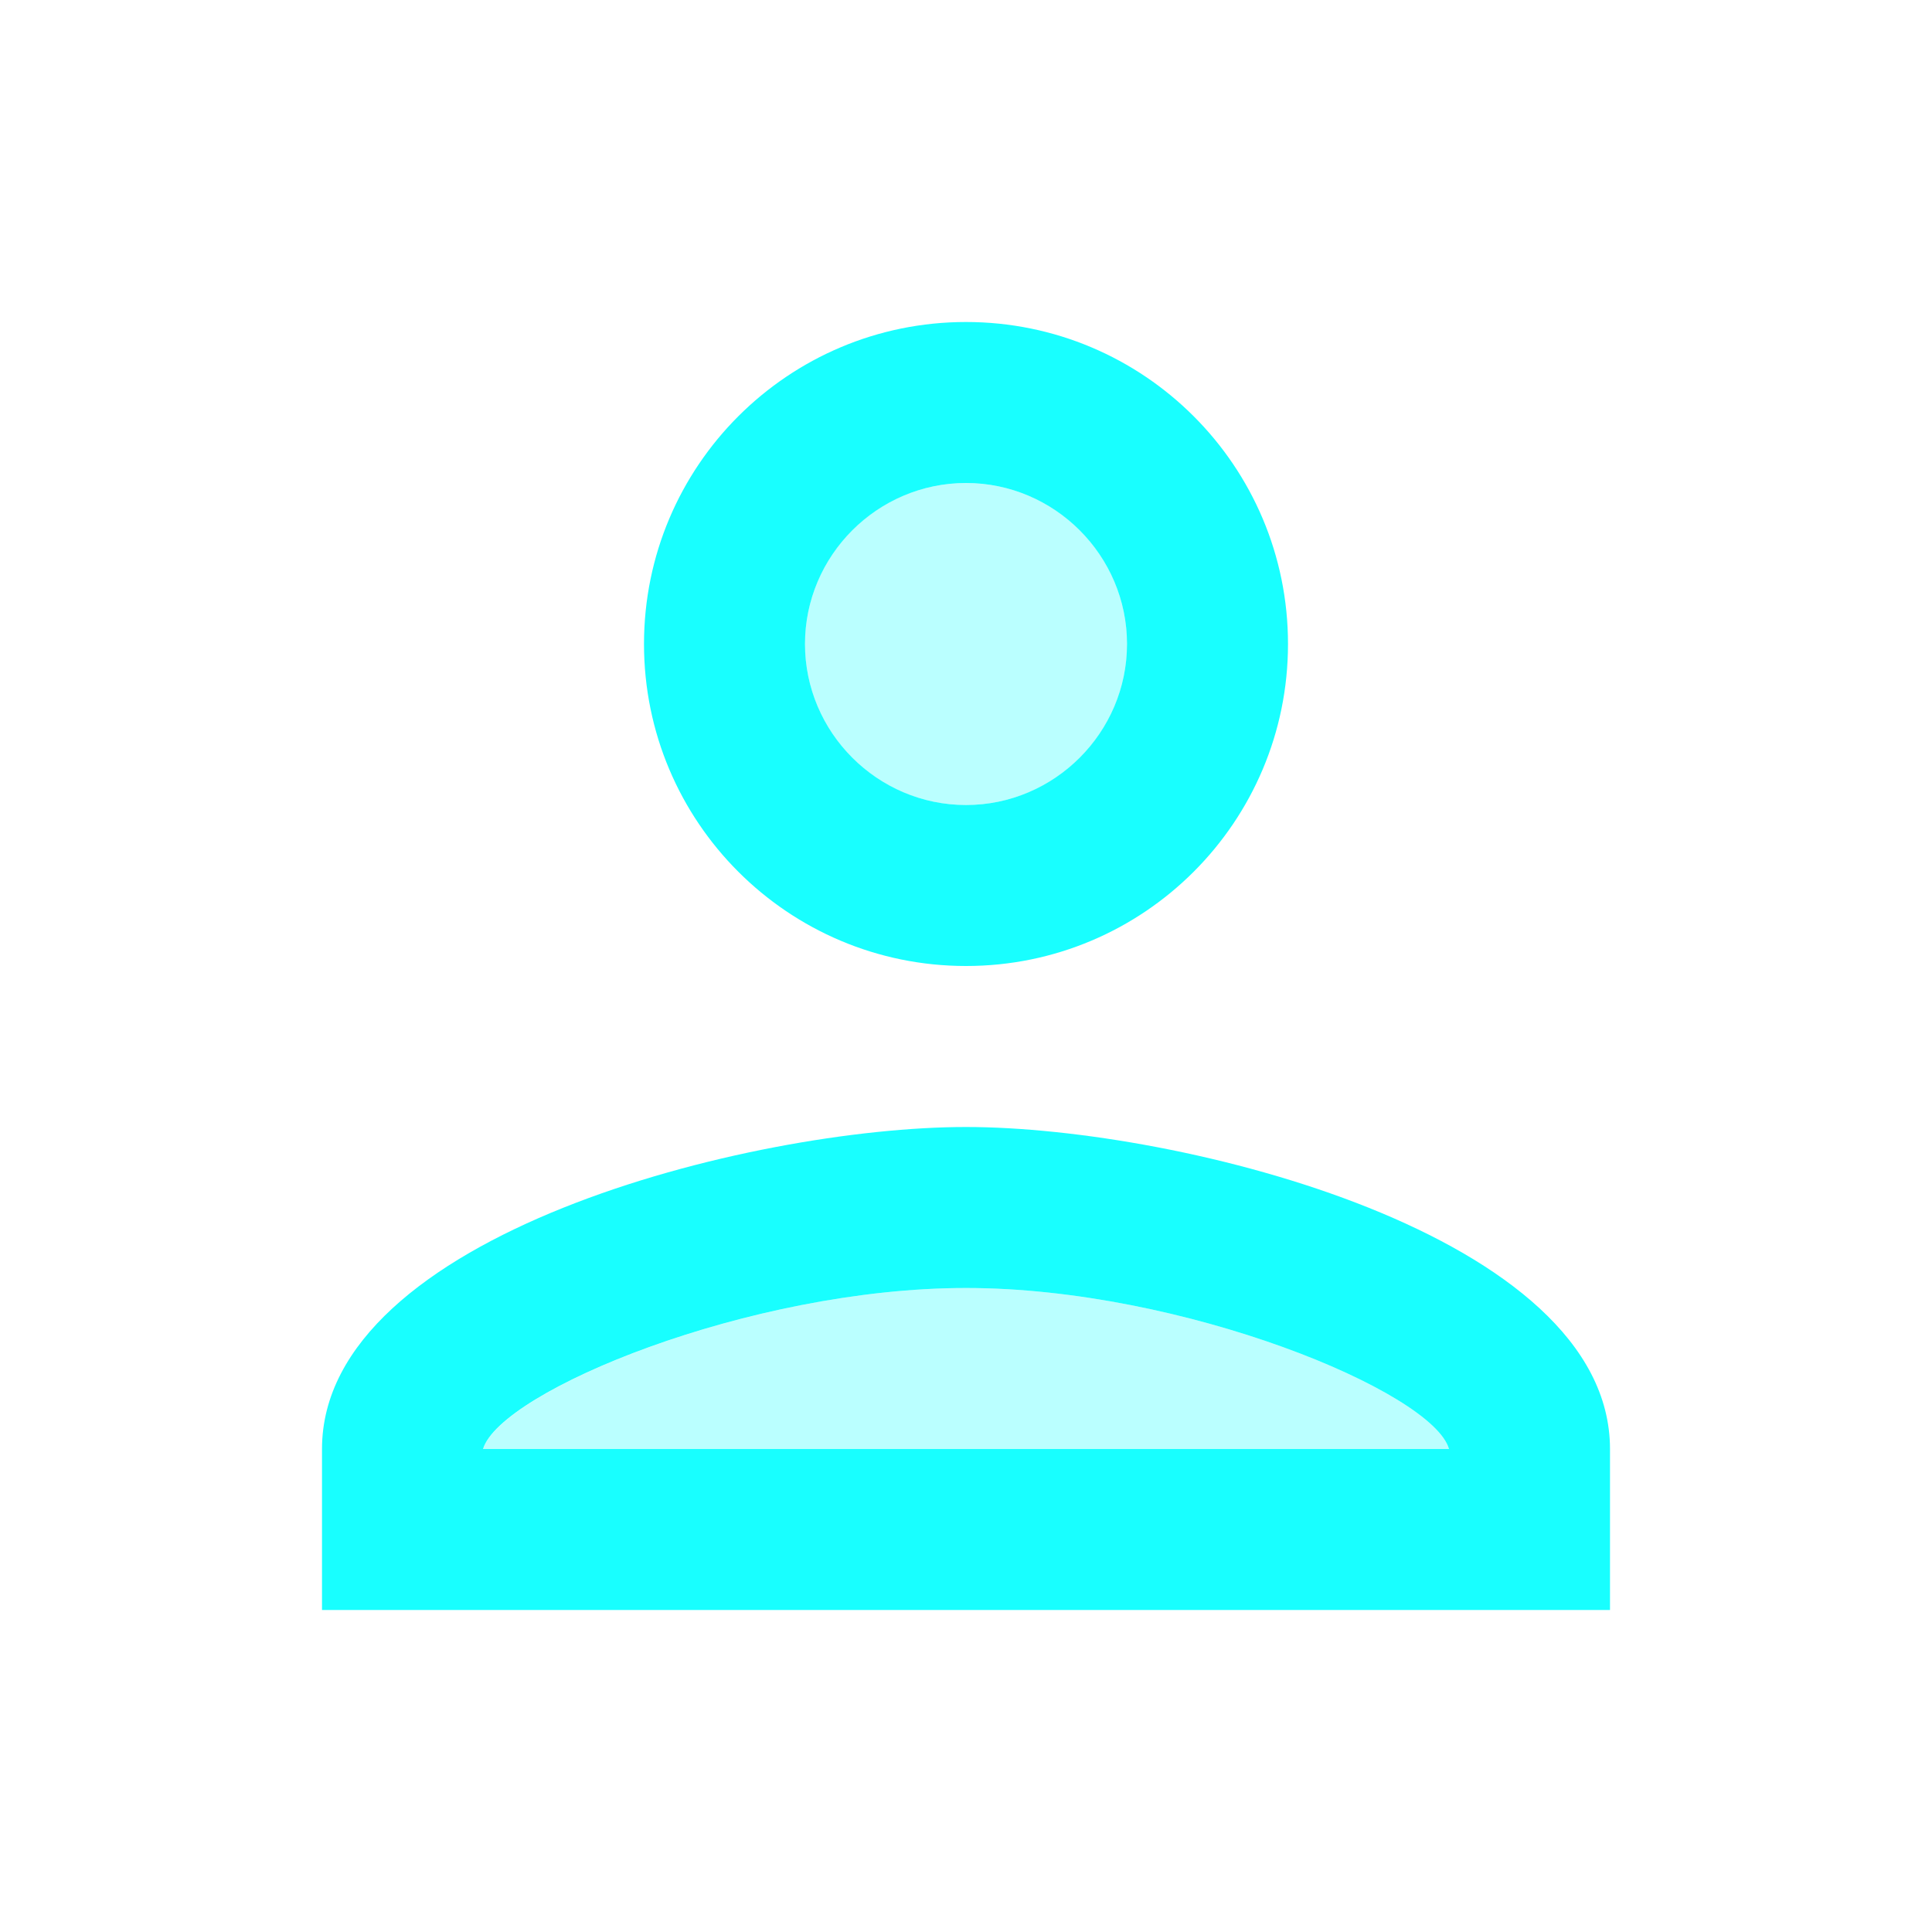
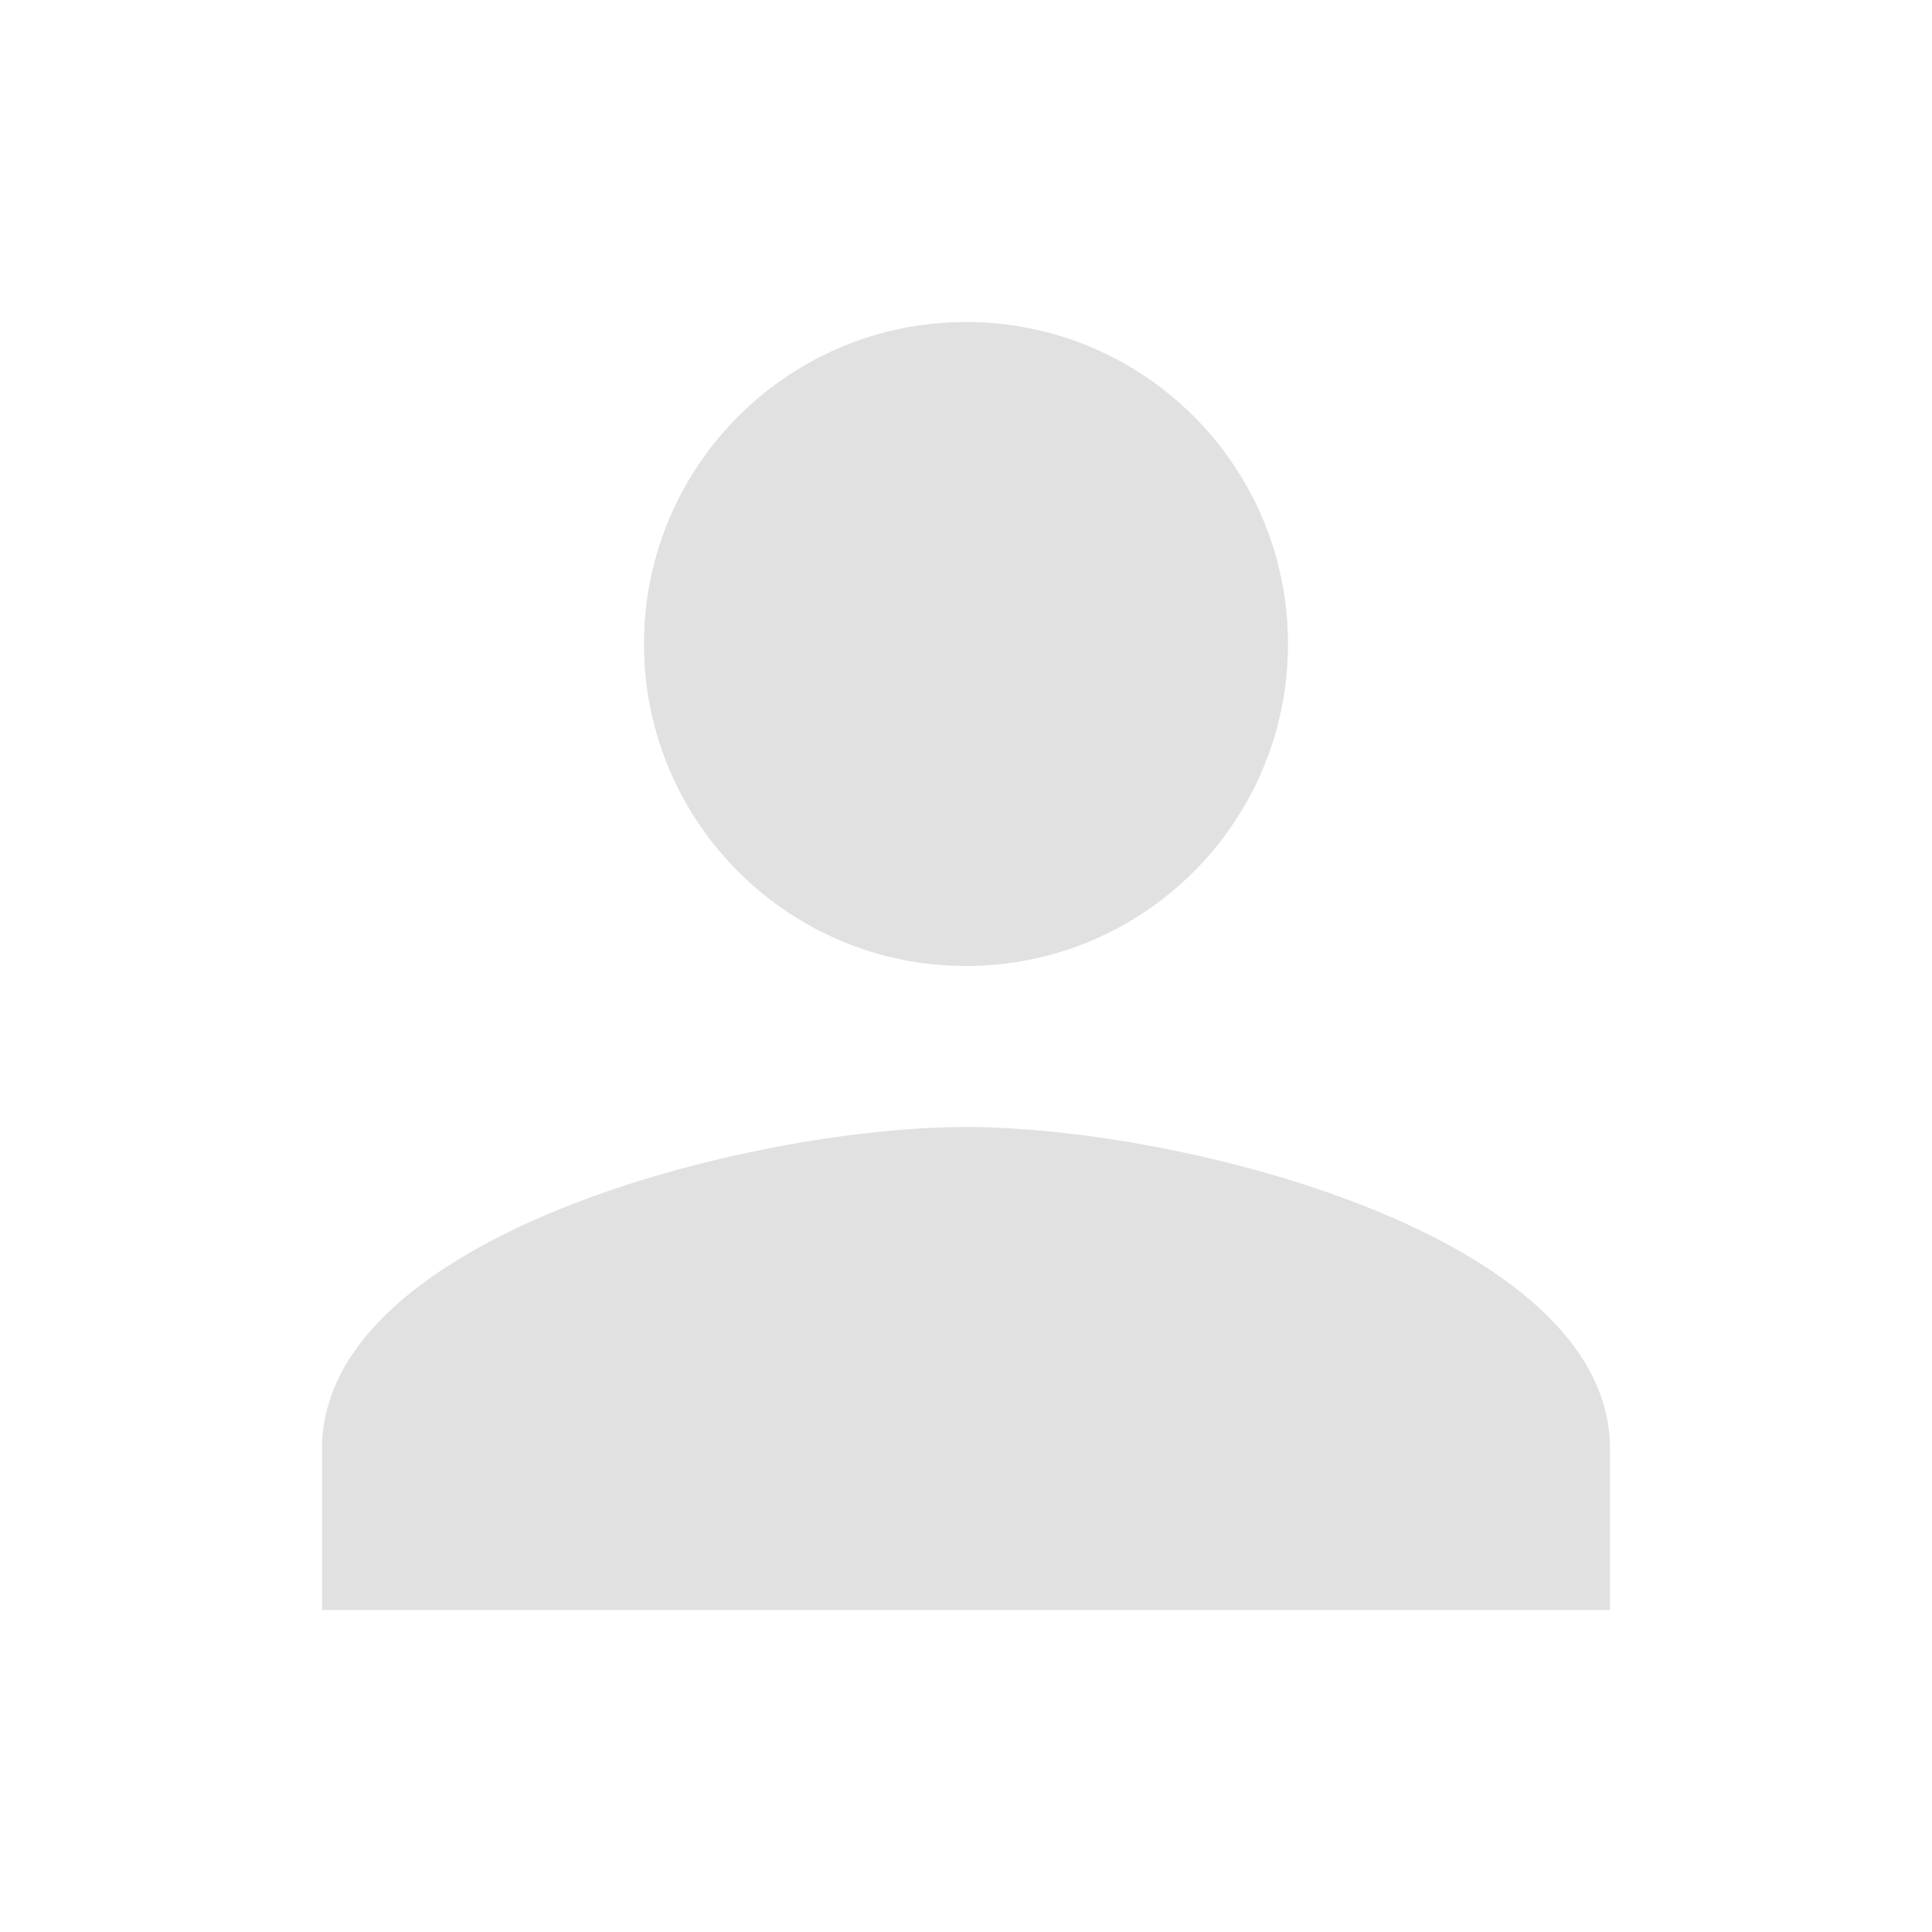
- <svg xmlns="http://www.w3.org/2000/svg" viewBox="0 0 24 24" class="undefined ns-fill-0" fill="#18ffff" width="32" height="32">
-   <path d="M12 16c-2.69 0-5.77 1.28-6 2h12c-.2-.71-3.3-2-6-2z" opacity=".3" />
-   <path d="M12 14c-2.67 0-8 1.34-8 4v2h16v-2c0-2.66-5.33-4-8-4zm-6 4c.22-.72 3.31-2 6-2c2.7 0 5.8 1.29 6 2H6zm6-6c2.21 0 4-1.79 4-4s-1.79-4-4-4s-4 1.79-4 4s1.79 4 4 4zm0-6c1.1 0 2 .9 2 2s-.9 2-2 2s-2-.9-2-2s.9-2 2-2z" />
-   <circle cx="12" cy="8" r="2" opacity=".3" />
+ <svg xmlns="http://www.w3.org/2000/svg" viewBox="0 0 24 24" class="undefined ns-fill-0" fill="#e1e1e1" width="24" height="24">
+   <path d="M12 12c2.21 0 4-1.79 4-4s-1.79-4-4-4s-4 1.79-4 4s1.79 4 4 4zm0 2c-2.67 0-8 1.34-8 4v2h16v-2c0-2.66-5.33-4-8-4z" />
</svg>
